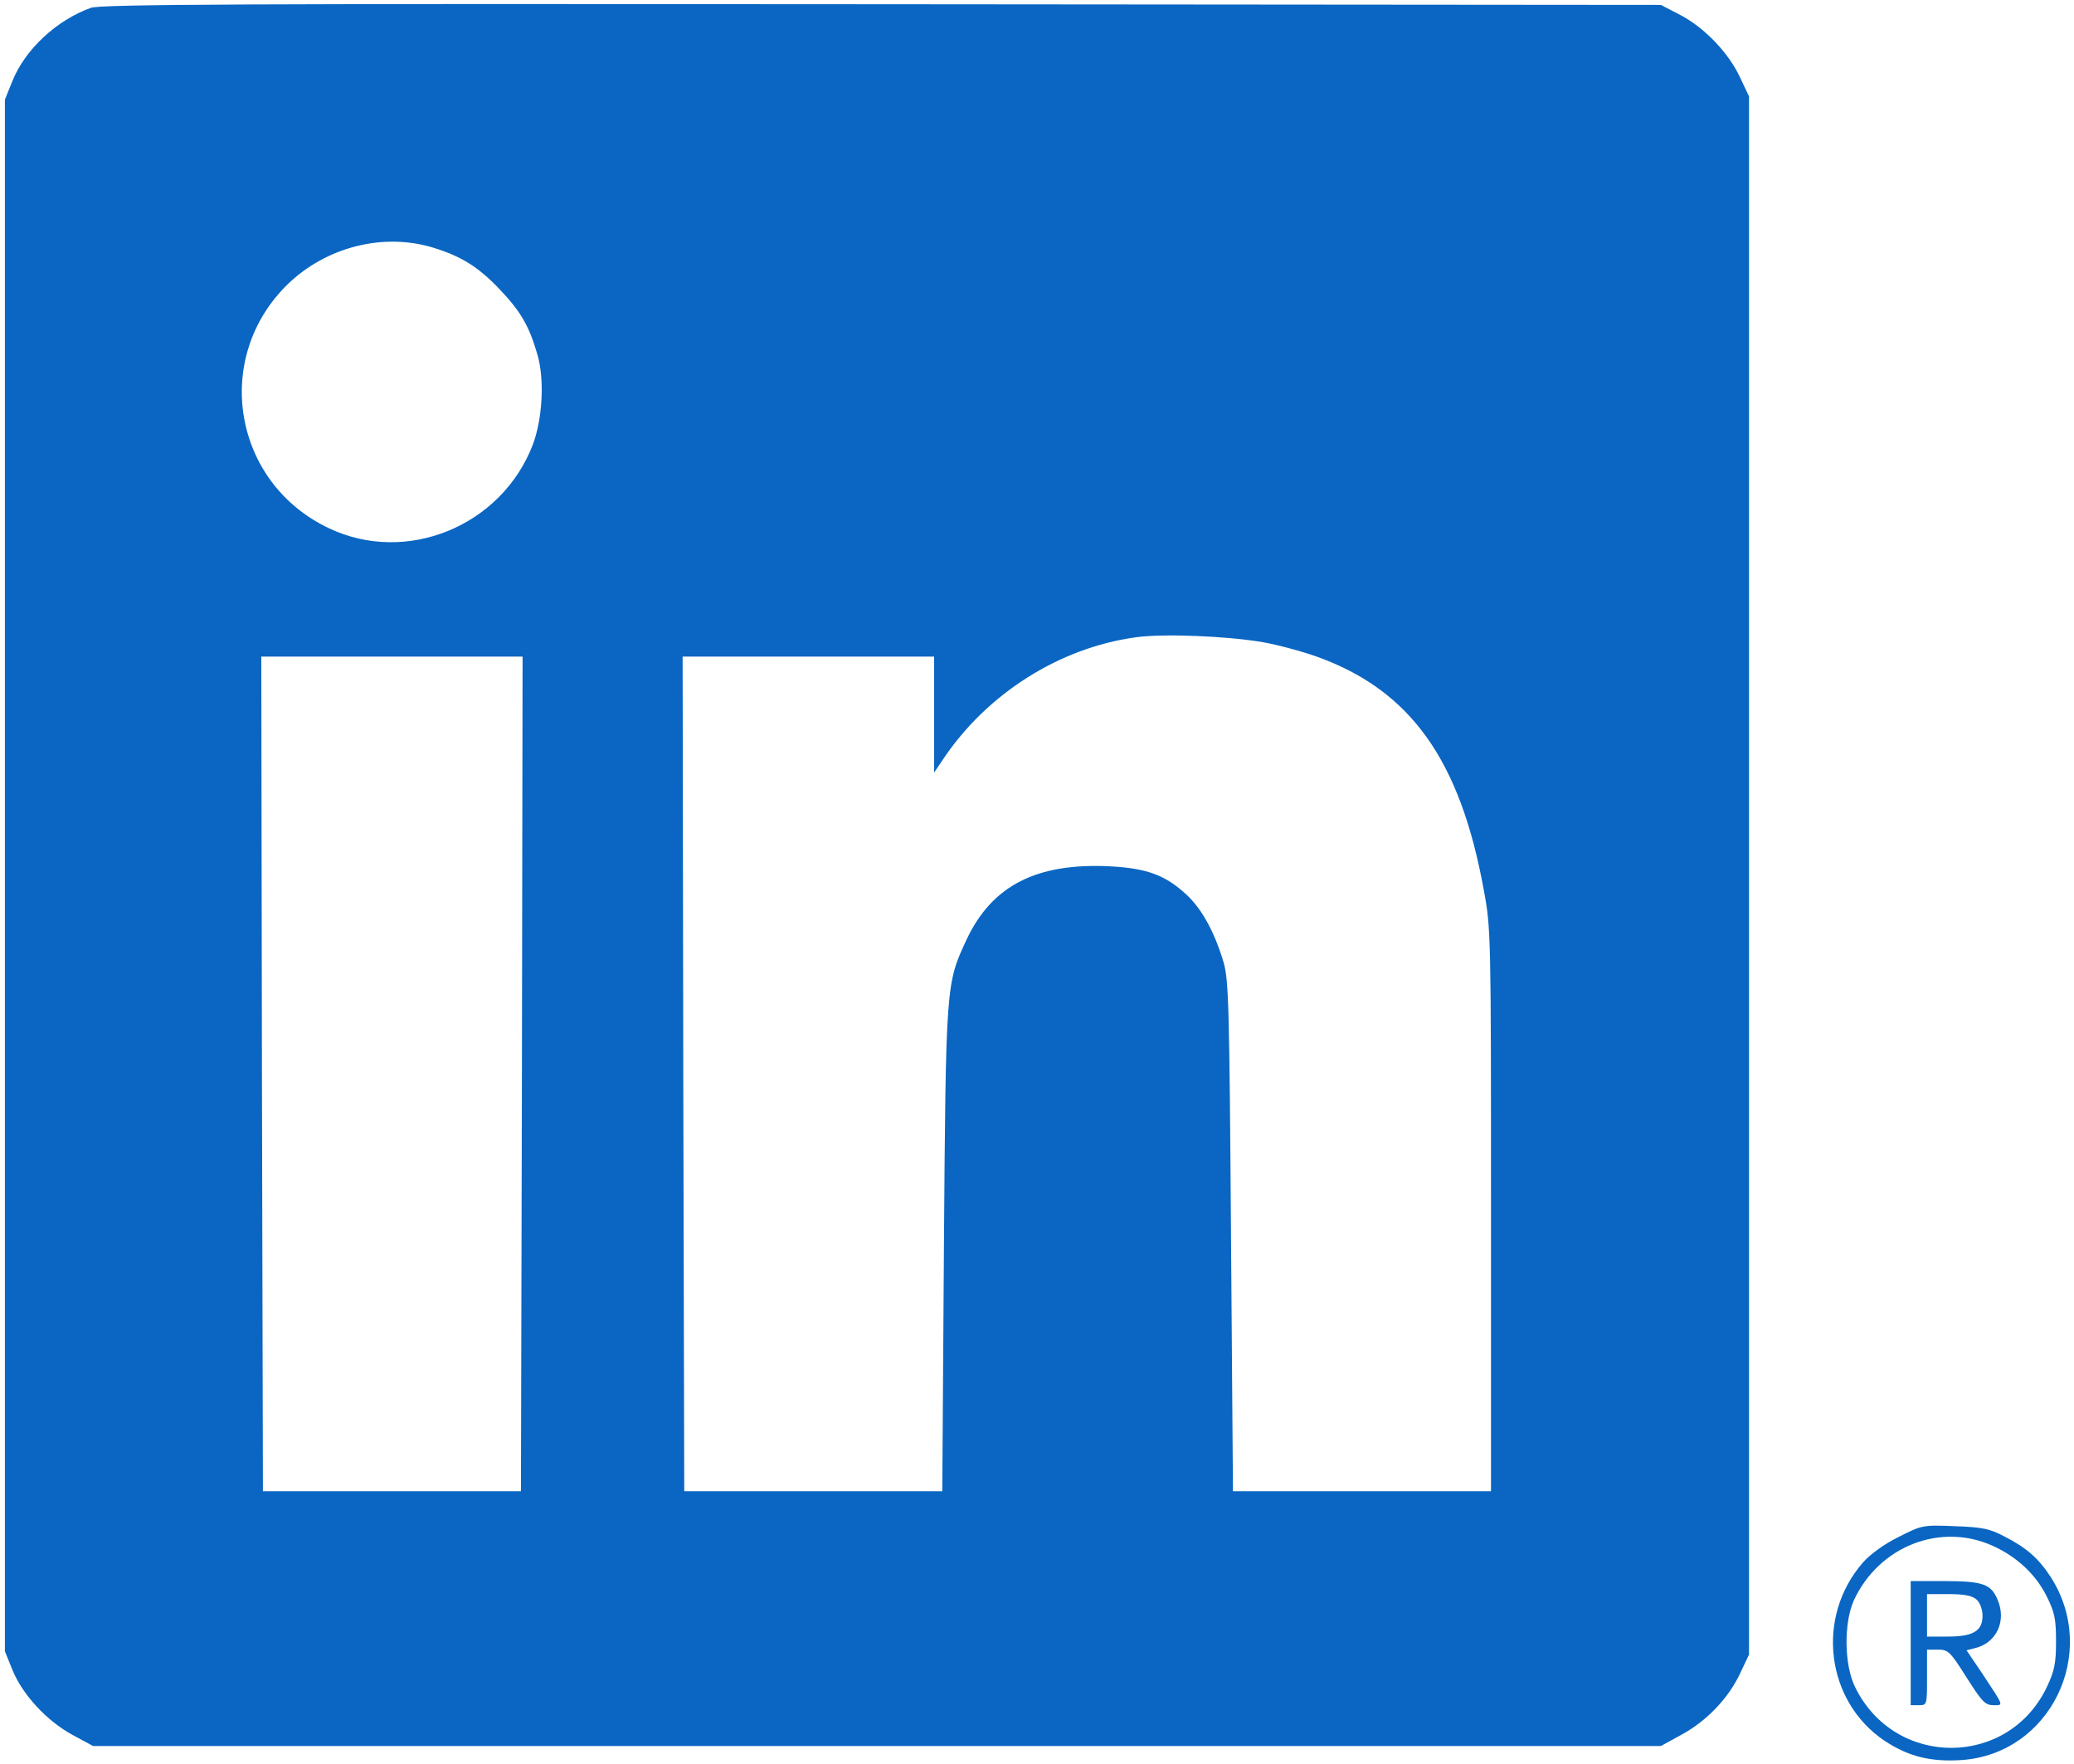
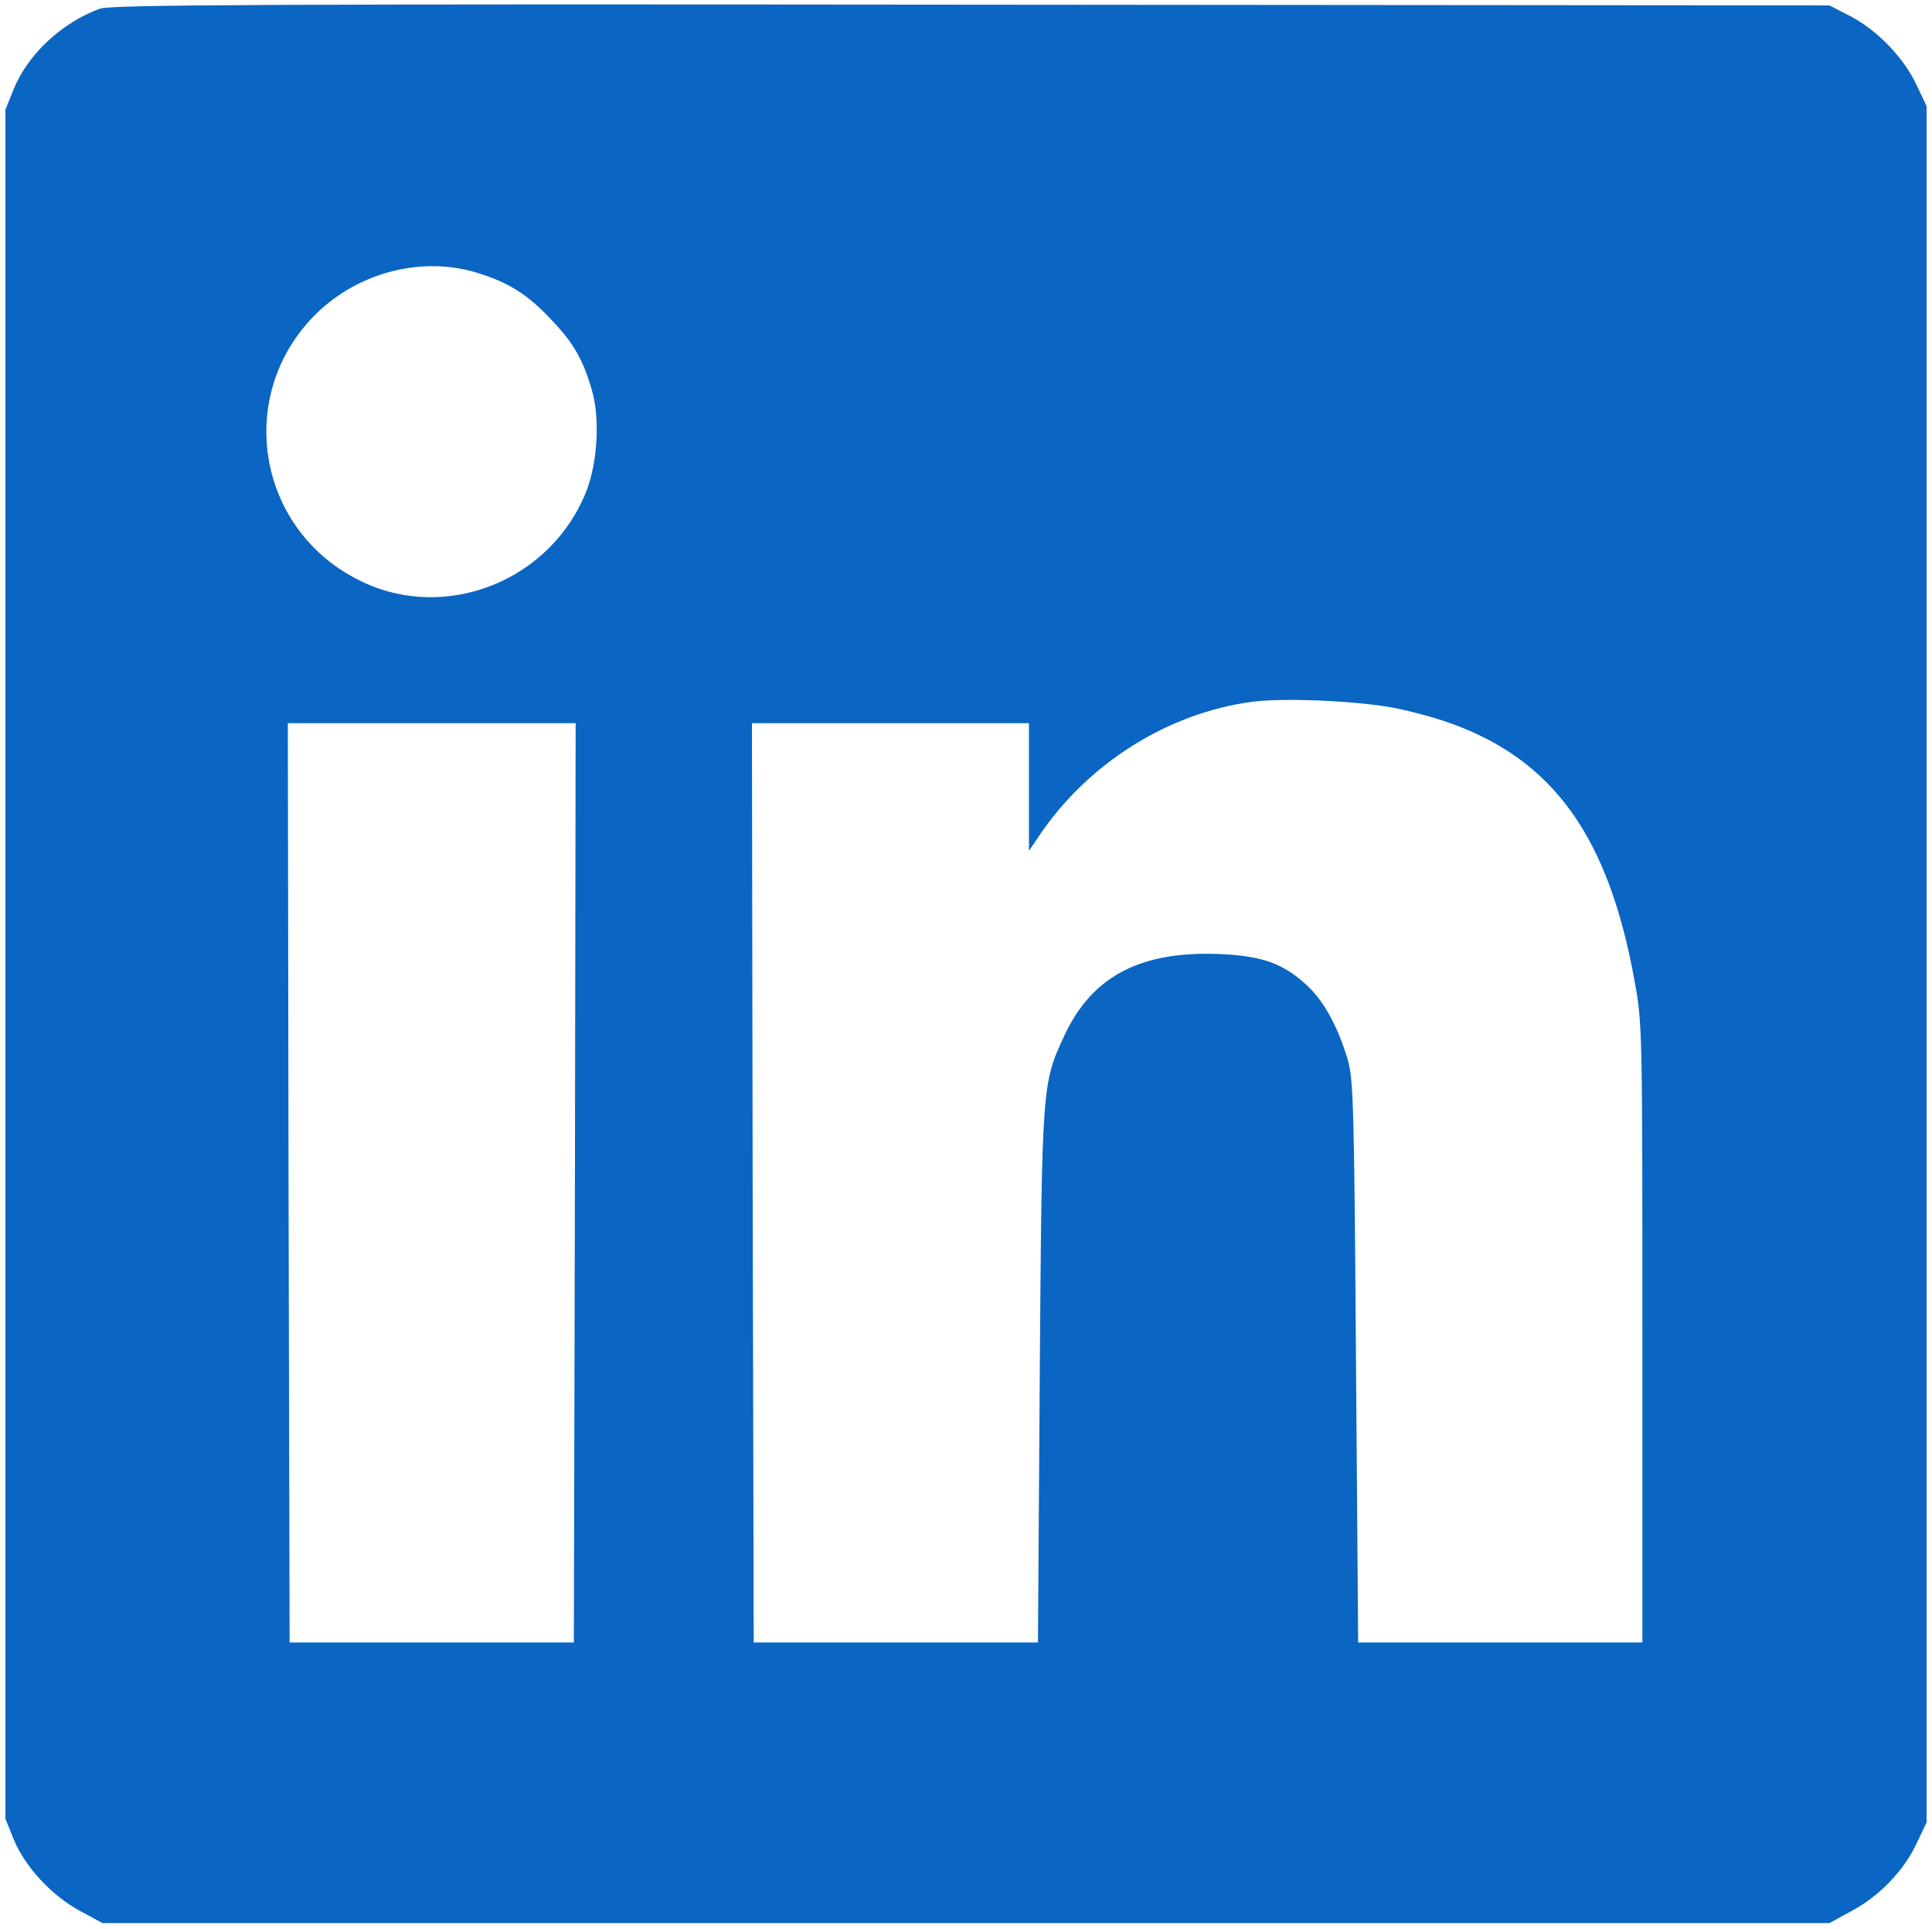
- <svg xmlns="http://www.w3.org/2000/svg" version="1.0" width="635pt" height="540pt" viewBox="0 0 635 540" preserveAspectRatio="xMidYMid meet">
-   <g transform="translate(0,540) scale(0.1,-0.1)" fill="#0a66c2" stroke="none">
-     <path d="M278 5376 c-105 -38 -201 -127 -240 -224 l-23 -57 0 -2375 0 -2375 23 -57 c31 -76 105 -156 184 -199 l63 -34 2400 0 2400 0 62 34 c77 41 146 113 181 189 l27 57 0 2385 0 2385 -27 57 c-35 76 -109 153 -183 192 l-60 31 -2385 2 c-1945 2 -2392 0 -2422 -11z m1051 -735 c84 -26 137 -59 202 -128 63 -66 89 -111 114 -197 23 -77 16 -199 -14 -278 -96 -249 -387 -368 -624 -255 -294 139 -358 521 -126 747 119 115 295 159 448 111z m2538 -1207 c45 -8 120 -28 167 -45 285 -103 437 -316 509 -714 22 -117 22 -139 22 -980 l0 -860 -395 0 -395 0 -6 780 c-5 710 -7 785 -23 840 -28 93 -66 162 -113 206 -65 60 -121 81 -235 87 -223 11 -360 -58 -438 -223 -64 -137 -64 -135 -70 -950 l-5 -740 -395 0 -395 0 -3 1278 -2 1277 385 0 385 0 0 -177 0 -178 27 40 c135 202 357 342 590 374 84 12 280 4 390 -15z m-2269 -1321 l-3 -1278 -395 0 -395 0 -3 1278 -2 1277 400 0 400 0 -2 -1277z" />
-     <path d="M5813 695 c-43 -21 -87 -53 -109 -78 -146 -167 -114 -425 66 -546 73 -48 140 -65 235 -59 272 18 423 327 274 560 -37 57 -74 90 -143 125 -43 23 -67 28 -151 31 -99 4 -101 3 -172 -33z m290 -28 c74 -34 131 -88 164 -155 24 -48 28 -70 28 -137 0 -66 -5 -90 -27 -137 -117 -250 -466 -252 -588 -3 -34 68 -35 197 -4 266 77 166 266 240 427 166z" />
-     <path d="M5850 370 l0 -190 25 0 c25 0 25 1 25 85 l0 85 34 0 c31 0 37 -6 87 -85 47 -74 57 -85 82 -85 32 0 34 -6 -34 97 l-48 71 27 7 c65 16 96 83 68 148 -20 48 -45 57 -167 57 l-99 0 0 -190z m202 133 c10 -9 18 -30 18 -49 0 -47 -29 -64 -107 -64 l-63 0 0 65 0 65 67 0 c48 0 72 -5 85 -17z" />
+ <svg xmlns="http://www.w3.org/2000/svg" version="1.0" width="537pt" height="536pt" viewBox="0 0 537 536" preserveAspectRatio="xMidYMid meet">
+   <g transform="translate(0,536) scale(0.1,-0.1)" fill="#0a66c2" stroke="none">
+     <path d="M278 5336 c-105 -38 -201 -127 -240 -224 l-23 -57 0 -2375 0 -2375 23 -57 c31 -76 105 -156 184 -199 l63 -34 2400 0 2400 0 62 34 c77 41 146 113 181 189 l27 57 0 2385 0 2385 -27 57 c-35 76 -109 153 -183 192 l-60 31 -2385 2 c-1945 2 -2392 0 -2422 -11z m1051 -735 c84 -26 137 -59 202 -128 63 -66 89 -111 114 -197 23 -77 16 -199 -14 -278 -96 -249 -387 -368 -624 -255 -294 139 -358 521 -126 747 119 115 295 159 448 111z m2538 -1207 c45 -8 120 -28 167 -45 285 -103 437 -316 509 -714 22 -117 22 -139 22 -980 l0 -860 -395 0 -395 0 -6 780 c-5 710 -7 785 -23 840 -28 93 -66 162 -113 206 -65 60 -121 81 -235 87 -223 11 -360 -58 -438 -223 -64 -137 -64 -135 -70 -950 l-5 -740 -395 0 -395 0 -3 1278 -2 1277 385 0 385 0 0 -177 0 -178 27 40 c135 202 357 342 590 374 84 12 280 4 390 -15z m-2269 -1321 l-3 -1278 -395 0 -395 0 -3 1278 -2 1277 400 0 400 0 -2 -1277z" />
  </g>
</svg>
